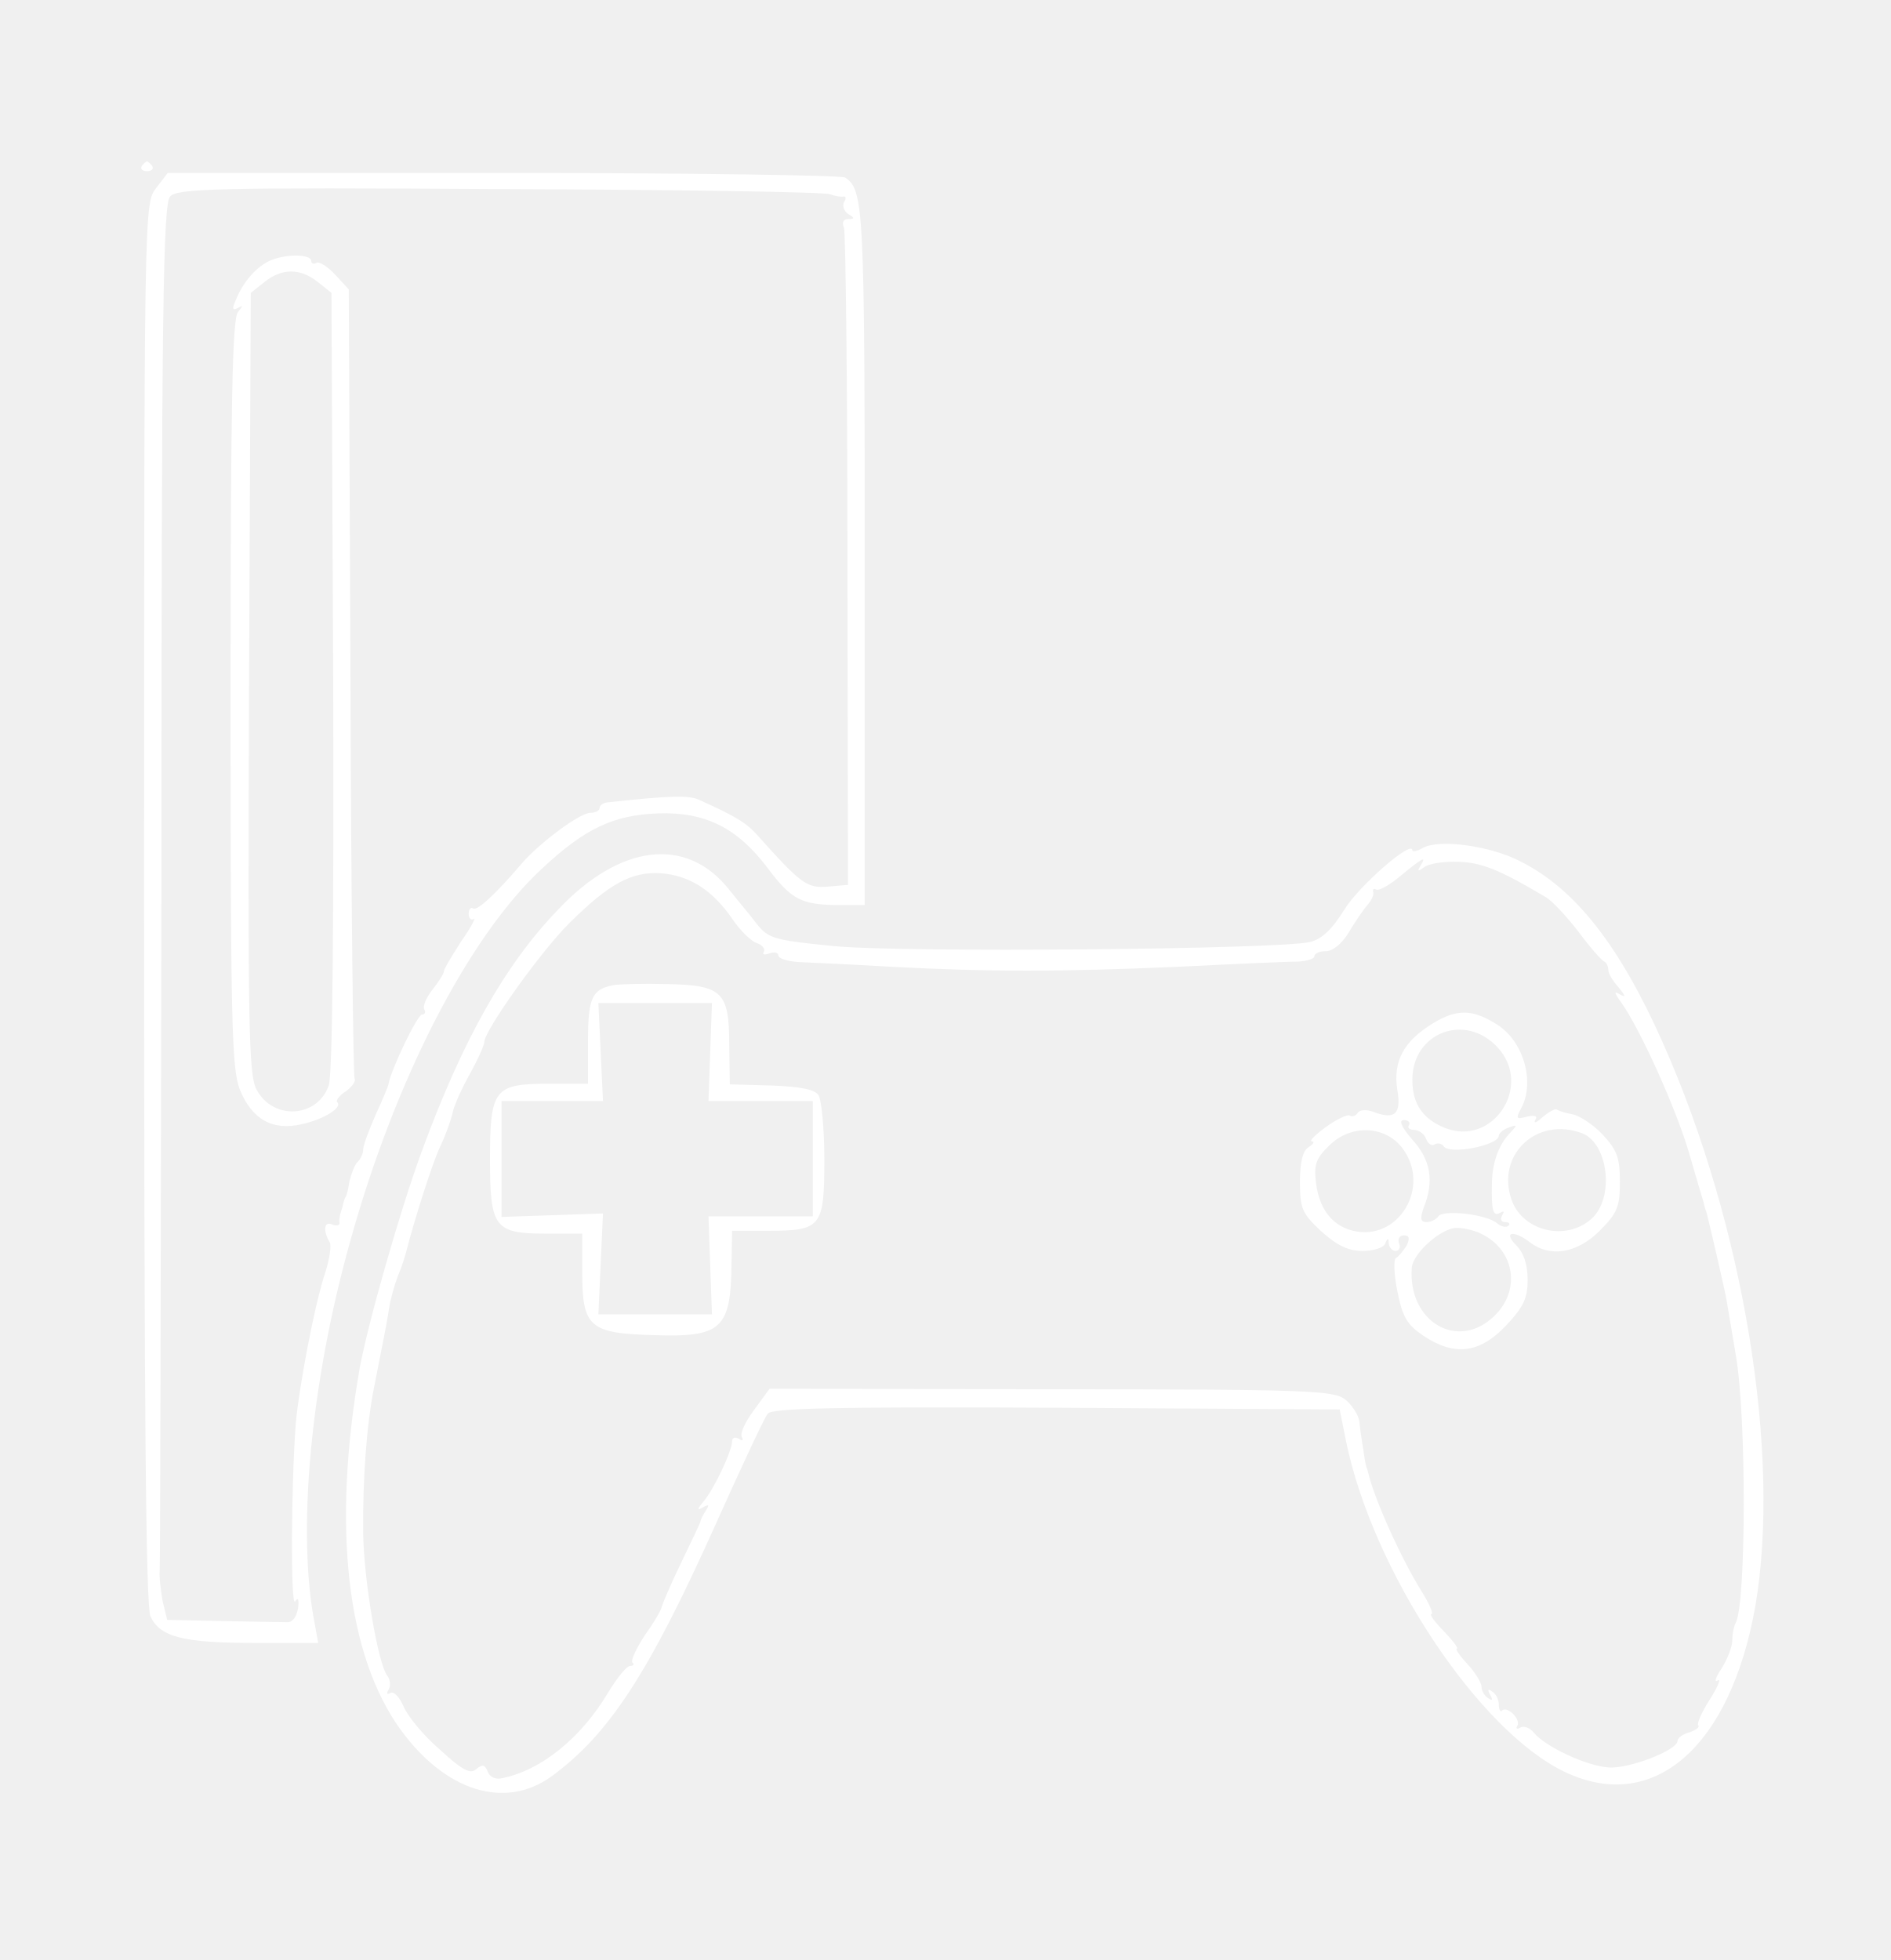
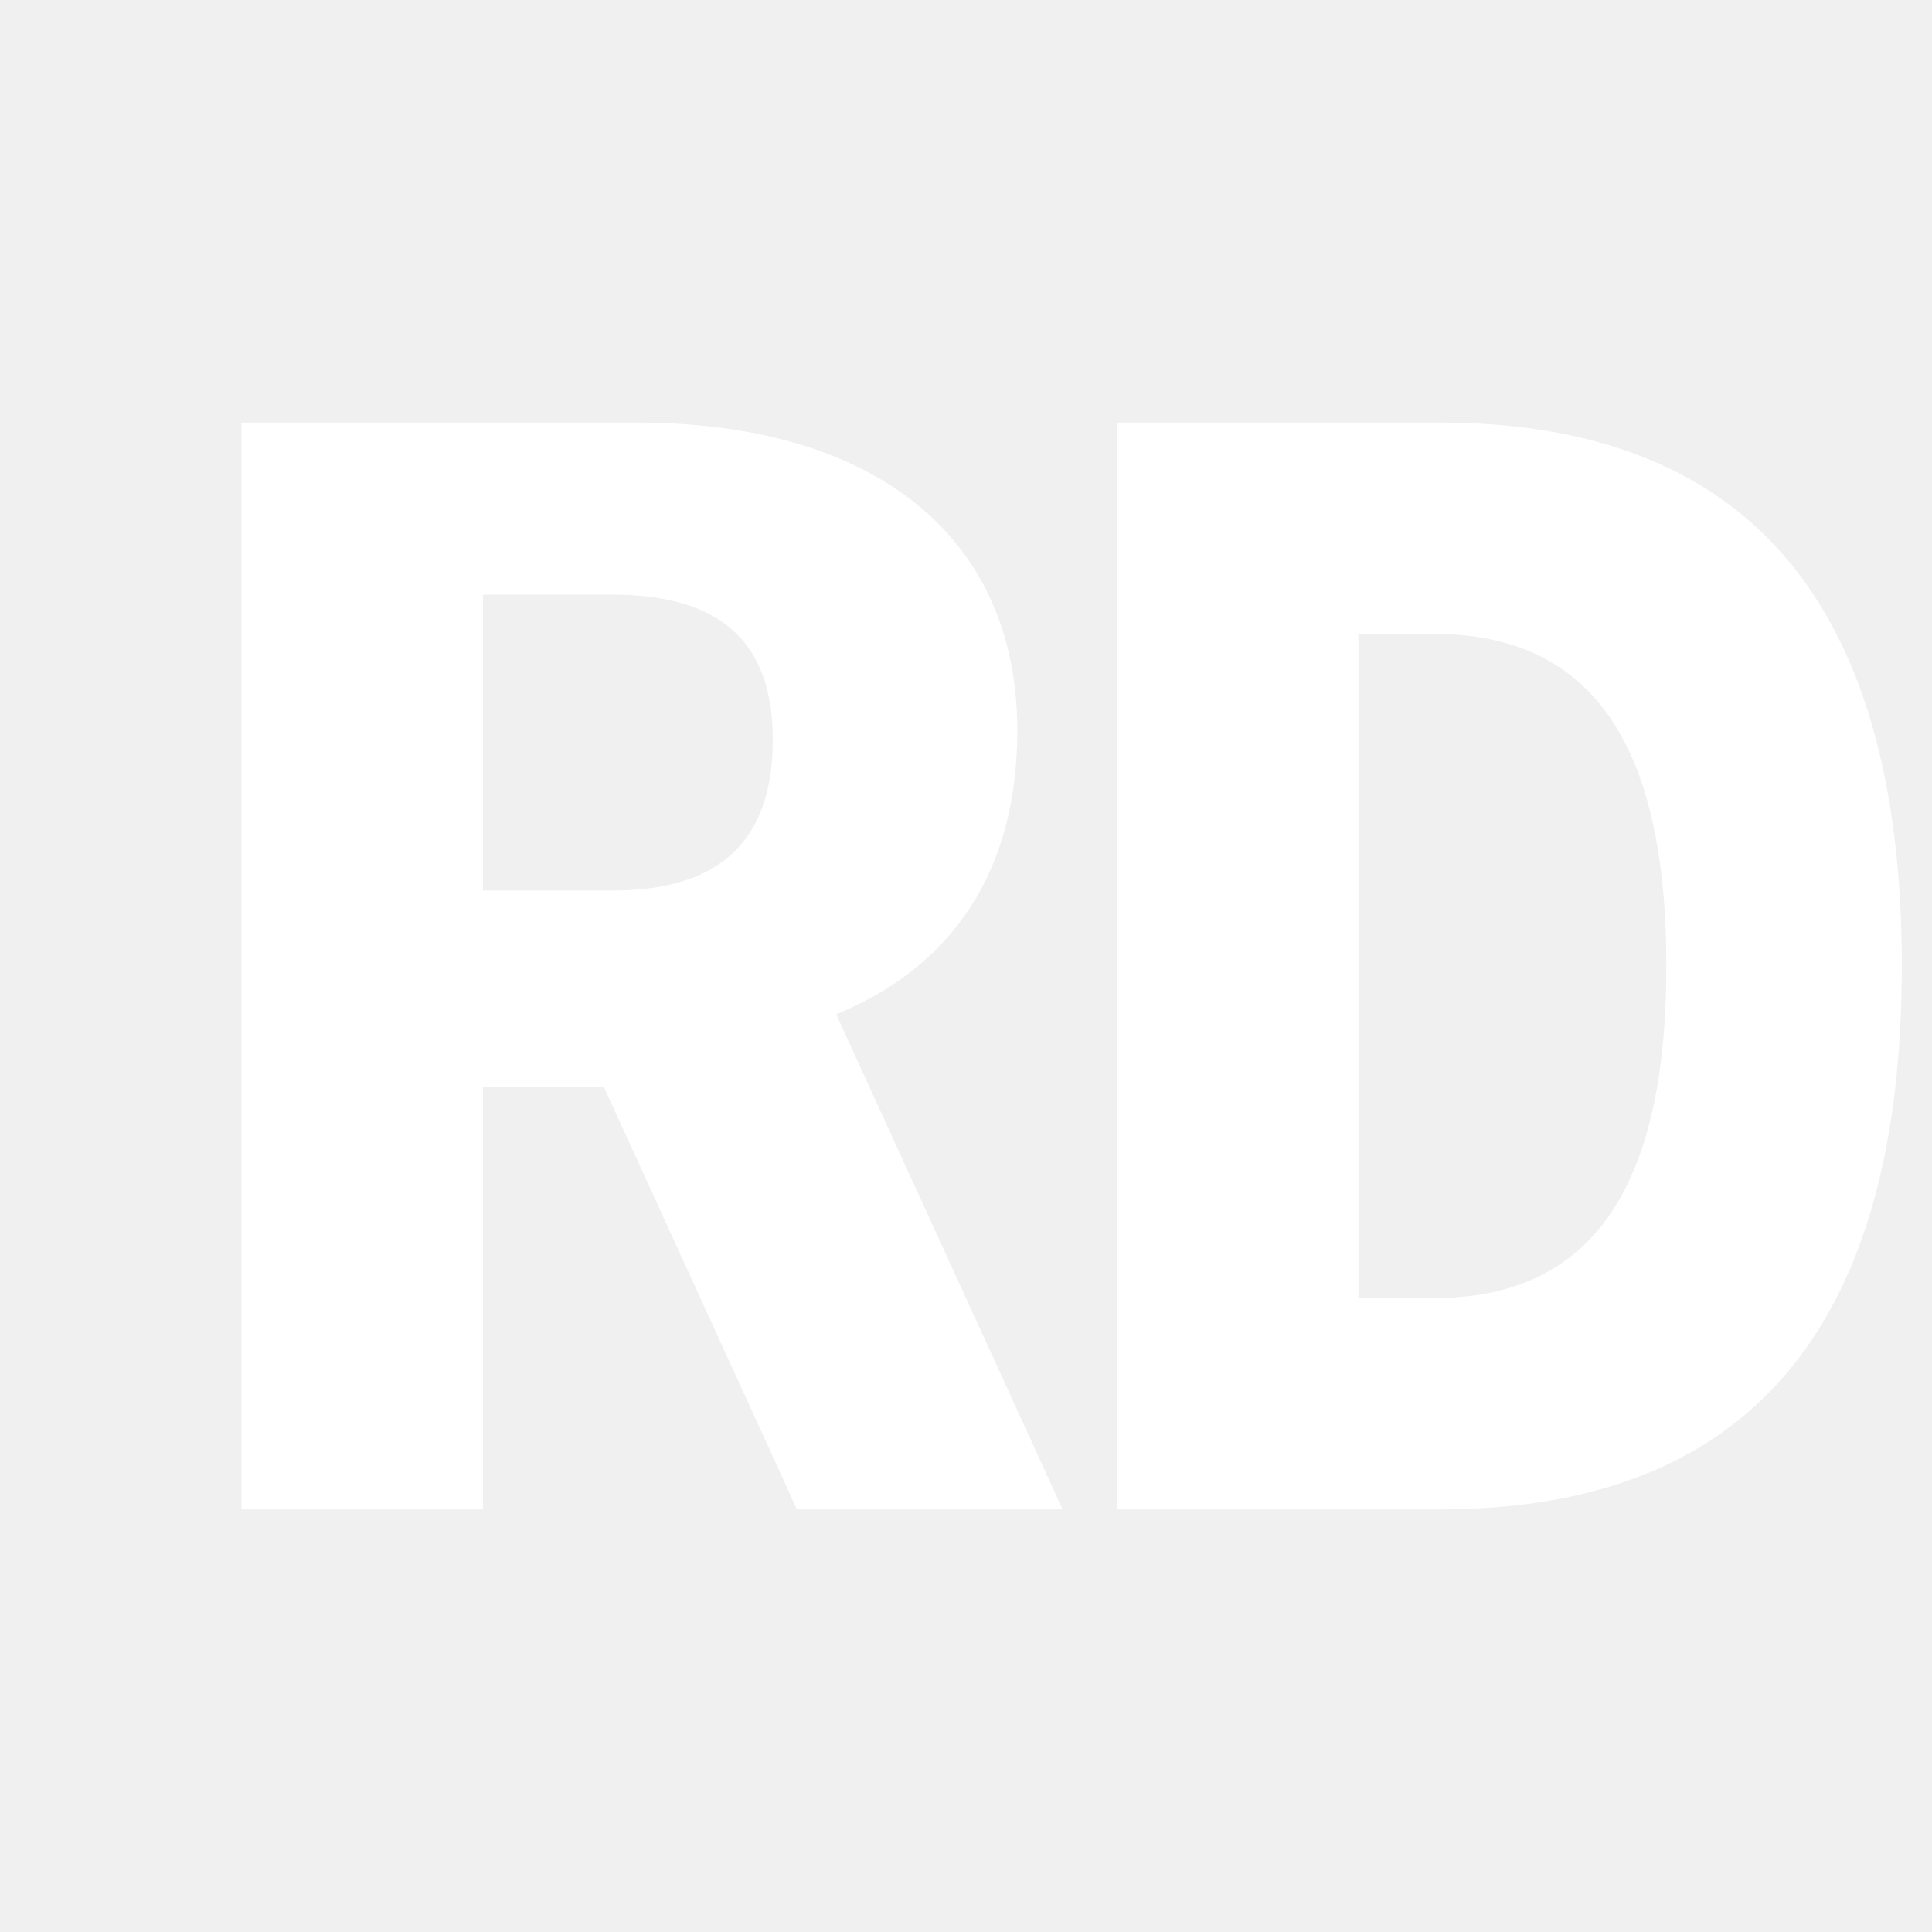
- <svg xmlns="http://www.w3.org/2000/svg" viewBox="0 0 328 340" fill="white">
-   <g transform="translate(0,340) scale(0.1,-0.1)">
-     <path d="M246 3112 c-3 -5 1 -9 9 -9 8 0 12 4 9 9 -3 4 -7 8 -9 8 -2 0 -6 -4 -9 -8z" />
-     <path d="M271 3074 c-21 -27 -21 -28 -21 -1240 0 -885 3 -1220 11 -1238 17 -36 57 -46 182 -46 l109 0 -6 33 c-31 157 -8 415 61 662 78 282 206 531 334 649 74 69 123 92 200 95 82 3 138 -25 190 -94 42 -56 59 -65 127 -65 l42 0 0 606 c0 606 -2 635 -34 656 -6 4 -273 8 -593 8 l-582 0 -20 -26z m1169 -11 c8 -3 19 -5 23 -4 5 1 5 -4 1 -10 -3 -6 0 -15 7 -20 12 -7 12 -9 0 -9 -8 0 -11 -6 -7 -15 3 -9 6 -269 6 -578 l1 -562 -35 -3 c-36 -3 -46 4 -122 89 -20 22 -36 32 -100 61 -18 9 -51 8 -161 -4 -7 -1 -13 -5 -13 -10 0 -4 -7 -8 -16 -8 -18 0 -88 -52 -119 -88 -46 -54 -77 -82 -84 -78 -4 3 -8 -1 -8 -9 0 -8 4 -12 9 -9 4 3 -5 -15 -22 -39 -16 -25 -30 -48 -30 -52 0 -4 -9 -18 -20 -32 -11 -14 -17 -29 -14 -34 3 -5 1 -9 -4 -9 -8 0 -53 -94 -58 -120 0 -3 -10 -27 -22 -53 -12 -27 -22 -54 -22 -61 0 -7 -4 -16 -10 -22 -5 -5 -11 -21 -14 -34 -2 -14 -5 -26 -7 -27 -1 -2 -3 -7 -4 -13 -1 -5 -4 -13 -5 -17 -1 -5 -2 -11 -1 -15 0 -4 -6 -5 -13 -2 -14 6 -16 -11 -4 -31 3 -5 0 -28 -7 -50 -19 -56 -46 -199 -52 -265 -8 -107 -9 -320 -1 -308 5 8 7 4 5 -12 -3 -16 -10 -25 -20 -24 -10 0 -60 1 -112 2 l-95 2 -8 33 c-3 17 -6 41 -5 52 1 11 2 549 3 1194 0 994 3 1177 15 1190 12 14 78 16 572 13 307 -1 565 -5 573 -9z" />
-     <path d="M471 2949 c-25 -10 -50 -38 -63 -72 -6 -13 -4 -16 5 -11 9 5 9 4 0 -7 -10 -10 -13 -156 -13 -661 0 -574 2 -652 16 -688 21 -52 57 -72 108 -60 37 8 71 29 61 38 -3 3 4 12 15 19 11 8 18 18 15 22 -2 5 -6 315 -7 689 l-3 680 -24 26 c-13 14 -28 23 -32 20 -5 -3 -9 -1 -9 3 0 12 -41 13 -69 2z m80 -38 l24 -19 3 -675 c1 -432 -1 -684 -8 -701 -21 -56 -97 -59 -125 -6 -14 26 -15 112 -13 706 l3 676 24 19 c30 24 62 24 92 0z" />
-     <path d="M2468 1929 c-10 -6 -18 -7 -18 -4 0 19 -93 -62 -118 -103 -21 -34 -39 -51 -59 -56 -54 -13 -714 -19 -828 -7 -102 10 -112 13 -132 38 -12 16 -35 43 -50 62 -73 90 -187 77 -294 -36 -93 -96 -167 -228 -238 -422 -38 -104 -92 -294 -107 -374 -48 -276 -23 -499 72 -629 78 -106 180 -137 260 -80 100 73 169 178 286 439 44 98 84 184 90 191 8 9 115 12 501 10 l491 -3 11 -55 c46 -225 230 -503 380 -574 154 -73 287 44 330 288 45 263 -20 661 -160 976 -75 169 -152 268 -248 316 -52 27 -141 39 -169 23z m-4 -31 c-6 -10 -4 -10 7 -2 8 6 34 10 59 9 40 -1 72 -14 151 -61 11 -6 36 -33 57 -60 20 -27 40 -50 45 -52 4 -2 7 -9 7 -15 0 -6 8 -19 18 -30 12 -15 13 -18 2 -12 -11 7 -10 3 3 -15 32 -45 95 -184 117 -260 12 -41 23 -79 25 -85 1 -5 3 -13 5 -17 5 -19 32 -135 35 -153 2 -11 9 -54 16 -95 19 -108 18 -432 0 -465 -3 -5 -6 -19 -6 -31 0 -11 -9 -33 -19 -49 -10 -15 -13 -24 -6 -20 6 4 0 -11 -14 -33 -14 -22 -23 -42 -20 -45 3 -3 -4 -8 -15 -12 -12 -3 -21 -10 -21 -15 0 -16 -85 -49 -120 -46 -39 3 -109 36 -129 60 -7 9 -18 13 -24 9 -5 -3 -8 -2 -5 3 7 11 -17 35 -26 27 -3 -4 -6 1 -6 10 0 9 -5 19 -12 23 -7 5 -8 3 -3 -6 5 -9 4 -11 -3 -6 -7 4 -12 13 -12 20 0 7 -11 25 -25 40 -13 14 -21 26 -18 26 4 0 -6 13 -22 30 -16 16 -26 30 -22 30 4 0 -3 17 -16 38 -37 59 -82 160 -93 205 -1 4 -2 8 -3 10 -1 1 -4 16 -6 32 -3 17 -6 39 -7 50 -2 11 -13 28 -24 37 -20 16 -63 18 -510 18 l-489 1 -27 -37 c-15 -20 -25 -41 -21 -47 3 -6 1 -7 -5 -3 -7 4 -12 2 -12 -4 0 -17 -31 -82 -49 -104 -12 -14 -12 -17 -2 -11 11 6 12 5 5 -6 -5 -8 -9 -16 -9 -19 -1 -3 -16 -35 -34 -72 -18 -37 -32 -71 -33 -75 0 -4 -13 -27 -29 -49 -15 -23 -25 -44 -22 -48 4 -3 2 -6 -4 -6 -6 0 -23 -21 -38 -46 -47 -79 -117 -136 -186 -149 -10 -2 -20 3 -23 12 -5 12 -9 13 -20 4 -10 -9 -24 -2 -63 34 -28 24 -56 58 -63 75 -7 16 -17 27 -23 23 -6 -3 -7 -1 -3 6 4 6 3 17 -2 24 -16 19 -41 166 -42 248 -1 93 6 188 19 253 20 101 22 111 26 137 2 14 9 39 15 55 7 16 13 36 15 44 13 51 45 153 59 182 9 19 18 44 21 57 2 12 16 43 30 68 14 25 25 50 25 55 0 20 97 156 146 205 70 70 110 92 162 88 49 -4 89 -30 123 -80 13 -19 32 -38 42 -41 9 -3 15 -10 12 -15 -3 -5 1 -6 9 -3 9 3 16 2 16 -3 0 -6 17 -11 38 -12 20 -1 91 -4 157 -8 170 -9 294 -9 500 0 99 5 192 9 208 9 15 1 27 5 27 9 0 5 9 9 20 9 12 0 28 13 40 33 10 17 25 39 32 47 7 8 12 18 10 23 -1 5 1 6 5 4 5 -3 24 8 43 24 39 32 45 35 34 17z" />
-     <path d="M1064 1691 c-37 -7 -44 -22 -44 -97 l0 -74 -68 0 c-95 0 -102 -9 -102 -132 0 -118 8 -128 98 -128 l62 0 0 -68 c0 -94 13 -105 123 -108 119 -4 135 10 136 126 l1 55 64 0 c91 0 96 7 96 124 0 53 -5 103 -10 111 -6 10 -30 15 -82 17 l-72 2 -1 68 c0 93 -12 104 -109 106 -40 1 -81 0 -92 -2z m168 -116 l-3 -85 90 0 91 0 0 -100 0 -100 -91 0 -90 0 3 -85 3 -85 -99 0 -98 0 4 88 4 87 -88 -3 -88 -3 0 100 0 101 88 0 88 0 -4 85 -4 85 98 0 99 0 -3 -85z" />
-     <path d="M2486 1625 c-51 -31 -70 -66 -62 -116 7 -41 -4 -52 -41 -38 -13 5 -25 4 -28 -2 -4 -5 -10 -7 -14 -4 -4 2 -23 -7 -41 -20 -19 -14 -30 -25 -24 -25 5 0 2 -5 -6 -10 -10 -6 -15 -26 -15 -60 0 -47 4 -55 37 -86 28 -25 47 -34 72 -34 19 0 37 6 39 13 4 10 6 10 6 0 1 -7 6 -13 12 -13 6 0 9 6 6 13 -3 8 1 14 8 14 10 0 11 -5 5 -18 -6 -9 -14 -19 -18 -21 -5 -1 -4 -28 2 -58 9 -45 17 -58 45 -77 54 -36 97 -31 143 17 31 33 38 48 38 80 0 27 -7 47 -20 60 -23 23 -5 27 24 5 35 -27 82 -19 121 20 31 31 35 42 35 85 0 42 -5 55 -30 82 -17 18 -41 33 -52 35 -12 2 -24 6 -27 8 -2 3 -13 -3 -24 -12 -11 -10 -17 -13 -14 -6 5 7 0 9 -14 6 -19 -5 -20 -4 -10 15 24 45 4 115 -41 144 -43 28 -71 28 -112 3z m112 -42 c62 -67 -9 -174 -93 -139 -38 16 -55 42 -55 83 0 82 92 117 148 56z m-154 -135 c-3 -4 1 -8 9 -8 8 0 18 -7 21 -16 3 -8 10 -13 15 -9 5 3 12 1 15 -3 9 -16 96 1 96 18 0 4 8 11 17 14 16 6 16 5 0 -12 -18 -20 -29 -51 -29 -87 -1 -44 2 -56 14 -49 7 4 8 3 4 -4 -4 -7 -2 -12 5 -12 7 0 9 -3 6 -6 -4 -4 -13 -2 -20 4 -19 16 -94 24 -102 12 -3 -5 -13 -10 -20 -10 -11 0 -12 6 -5 26 18 45 12 82 -20 117 -19 22 -24 34 -15 34 8 0 12 -4 9 -9z m-11 -40 c50 -67 -7 -162 -86 -143 -36 9 -58 37 -64 82 -4 32 -1 43 23 66 37 37 97 35 127 -5z m312 26 c45 -18 56 -112 16 -148 -44 -40 -120 -22 -139 33 -27 78 44 145 123 115z m-172 -176 c55 -29 65 -97 19 -141 -63 -61 -150 -10 -143 84 2 25 51 69 78 69 13 0 34 -5 46 -12z" />
-   </g>
+ <svg xmlns="http://www.w3.org/2000/svg" viewBox="0 0 64 64" role="img" aria-labelledby="title">
+   <path fill="#fff" d="M8 50V14h13.1c7.9 0 12.6 3.8 12.6 10.2 0 4.6-2.1 7.8-6 9.4L35.2 50h-8.8l-6.4-14H16v14H8Zm8-20.5h4.3c3.6 0 5.3-1.7 5.3-5 0-3.2-1.7-4.8-5.3-4.8H16v9.8Z" />
+   <path fill="#fff" d="M37 50V14h10.7C58.4 14 63 20.6 63 32s-4.6 18-15.3 18H37Zm8-7h2.5c5.2 0 7.7-3.6 7.7-11S52.7 21 47.5 21H45v22Z" />
</svg>
